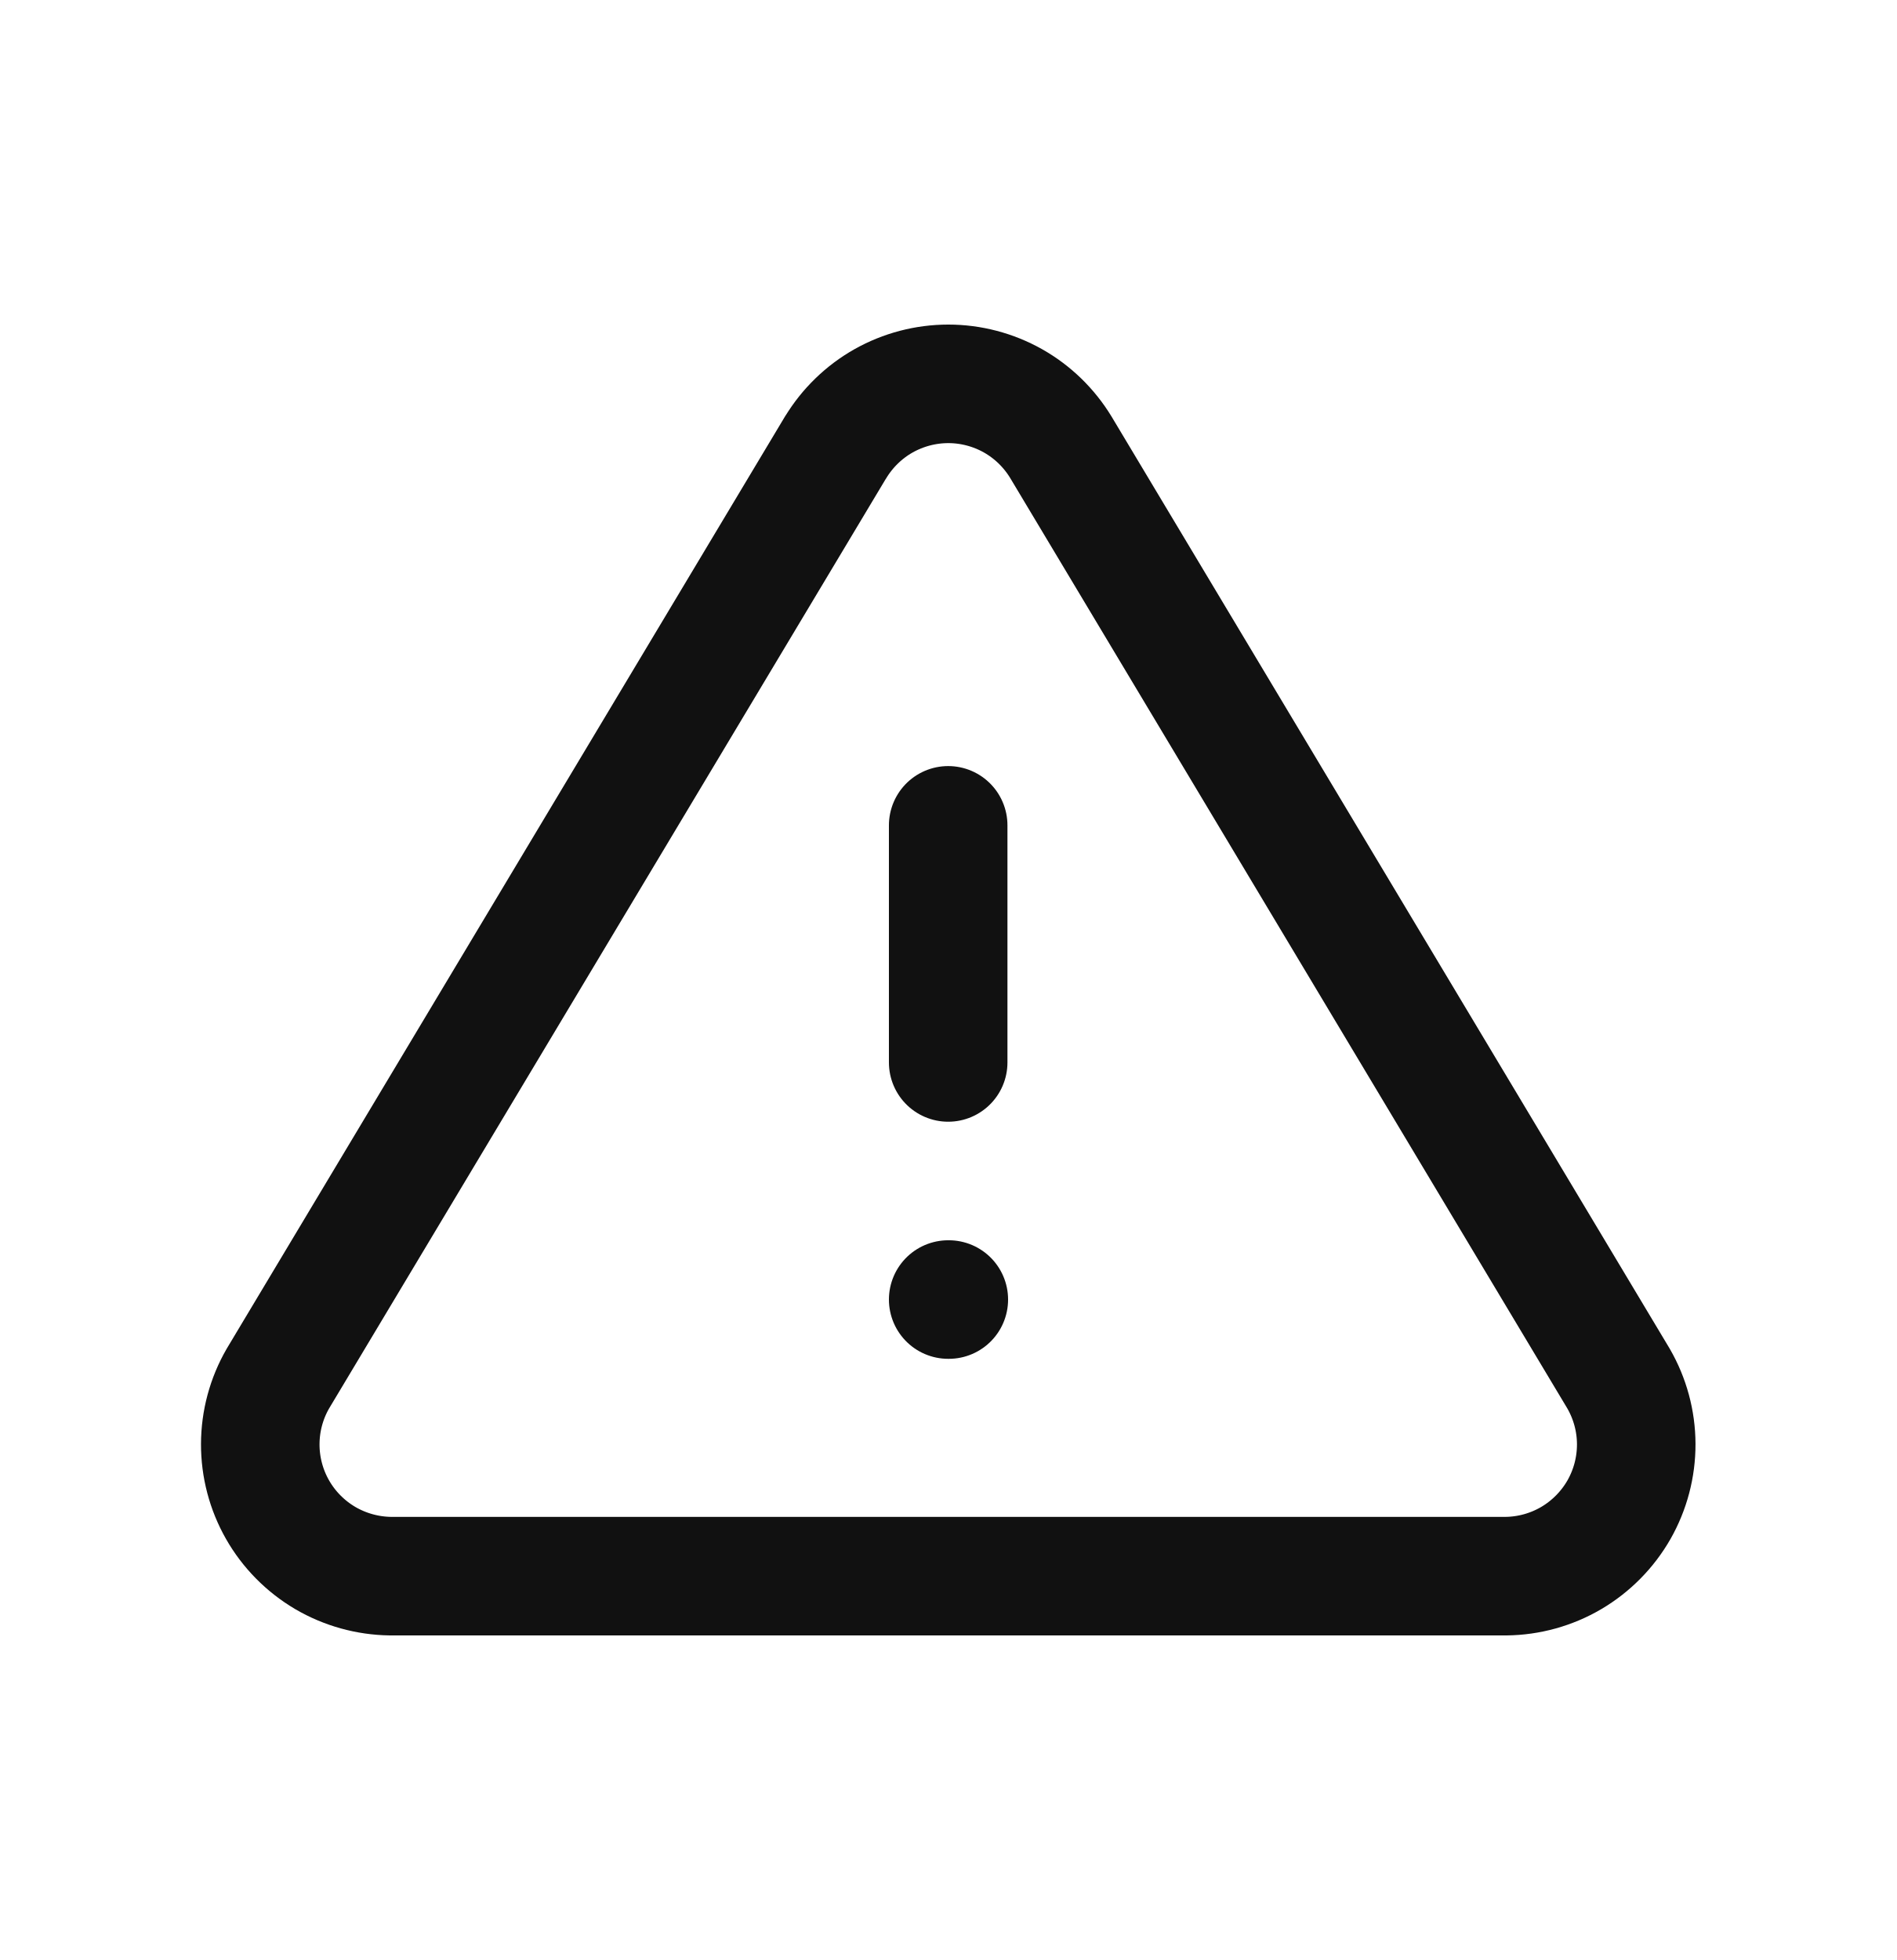
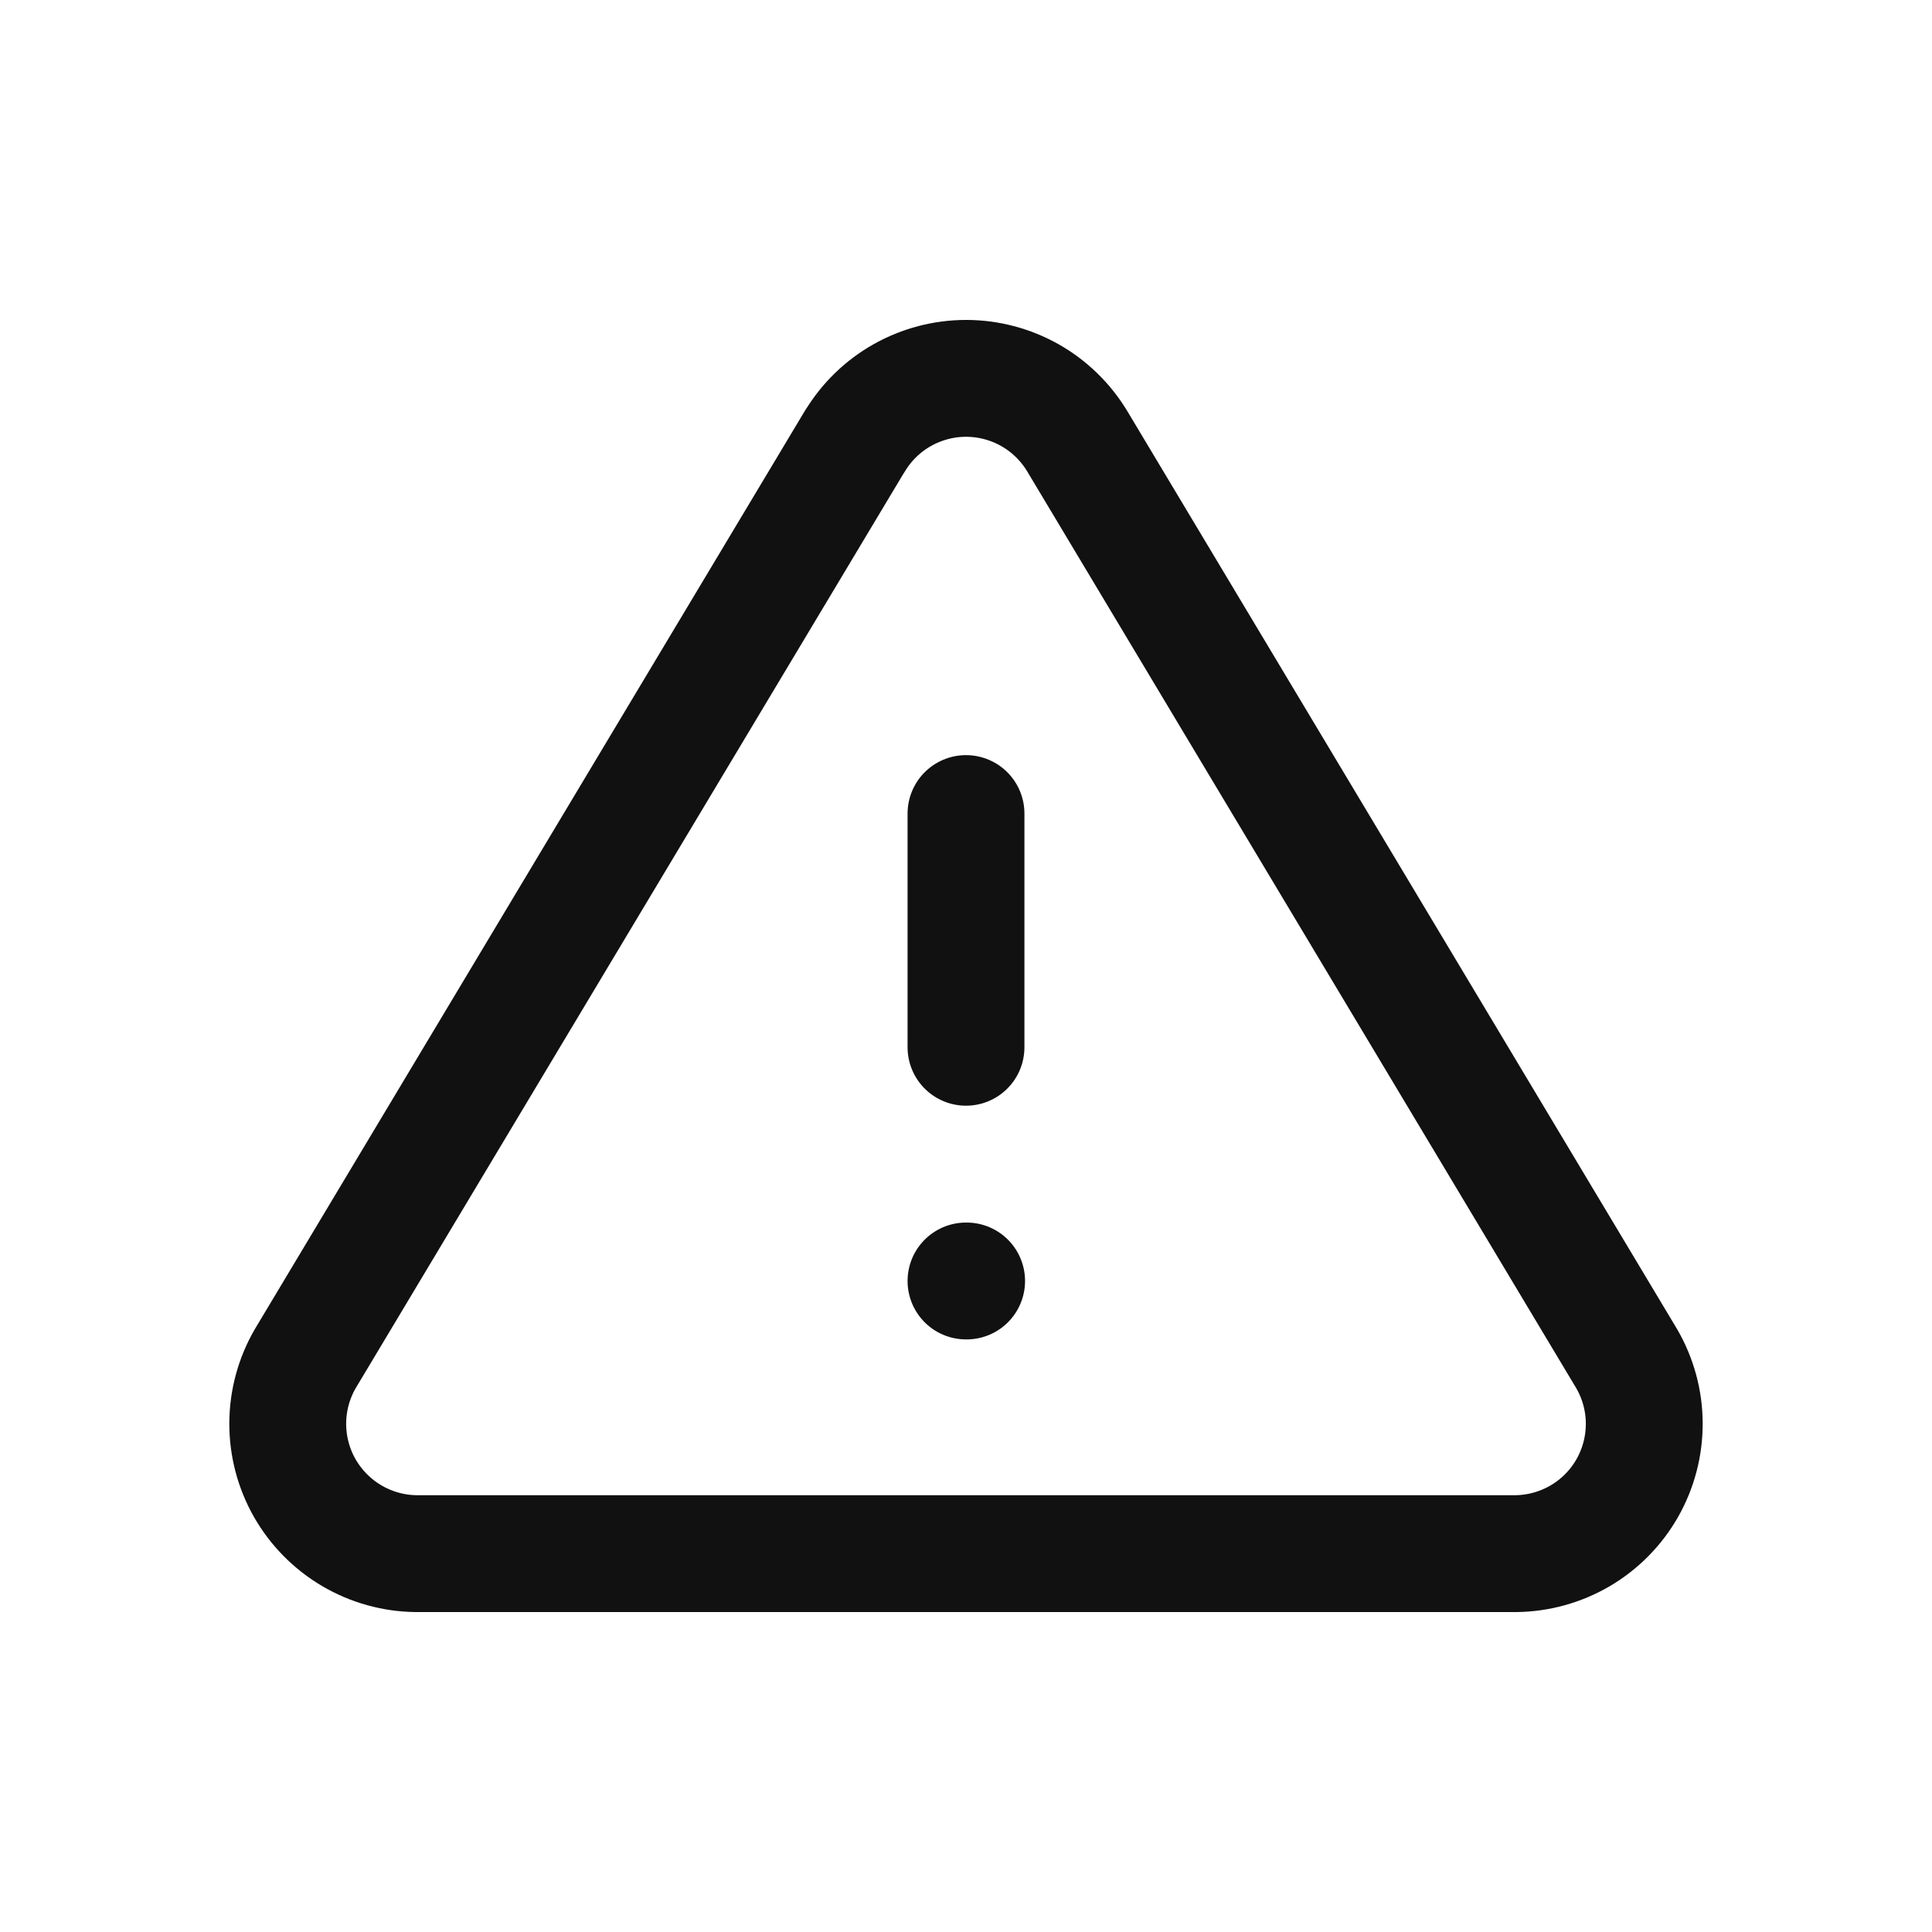
- <svg xmlns="http://www.w3.org/2000/svg" width="30" height="31" viewBox="0 0 30 31" fill="none">
-   <path d="M14.999 20.554H15.009M14.999 13.054V16.804M13.218 7.075L4.396 21.804C4.214 22.119 4.118 22.476 4.117 22.84C4.116 23.203 4.21 23.561 4.39 23.877C4.57 24.193 4.83 24.456 5.143 24.641C5.457 24.825 5.813 24.924 6.177 24.929H23.822C24.186 24.925 24.542 24.826 24.856 24.642C25.169 24.457 25.429 24.194 25.61 23.878C25.79 23.561 25.884 23.204 25.883 22.84C25.882 22.476 25.785 22.119 25.603 21.804L16.782 7.075C16.596 6.769 16.335 6.515 16.023 6.339C15.711 6.164 15.359 6.071 15.001 6.071C14.642 6.071 14.29 6.164 13.978 6.339C13.666 6.515 13.405 6.769 13.219 7.075" stroke="#111111" stroke-width="1.875" stroke-miterlimit="10" stroke-linecap="round" stroke-linejoin="round" />
+ <svg xmlns="http://www.w3.org/2000/svg" width="31" height="31" viewBox="0 0 31 31" fill="none">
+   <path d="M15.5 20.554H15.51M15.5 13.054V16.804M13.718 7.075L4.896 21.804C4.714 22.119 4.618 22.476 4.617 22.84C4.616 23.203 4.71 23.561 4.89 23.877C5.071 24.193 5.33 24.456 5.644 24.641C5.957 24.825 6.313 24.925 6.677 24.929H24.322C24.686 24.925 25.042 24.826 25.356 24.642C25.67 24.457 25.93 24.194 26.11 23.878C26.29 23.561 26.384 23.204 26.383 22.84C26.382 22.476 26.285 22.119 26.103 21.804L17.282 7.075C17.096 6.769 16.835 6.515 16.523 6.339C16.211 6.164 15.859 6.071 15.501 6.071C15.143 6.071 14.791 6.164 14.479 6.339C14.166 6.515 13.905 6.769 13.72 7.075" stroke="#111111" stroke-width="1.875" stroke-miterlimit="10" stroke-linecap="round" stroke-linejoin="round" />
</svg>
